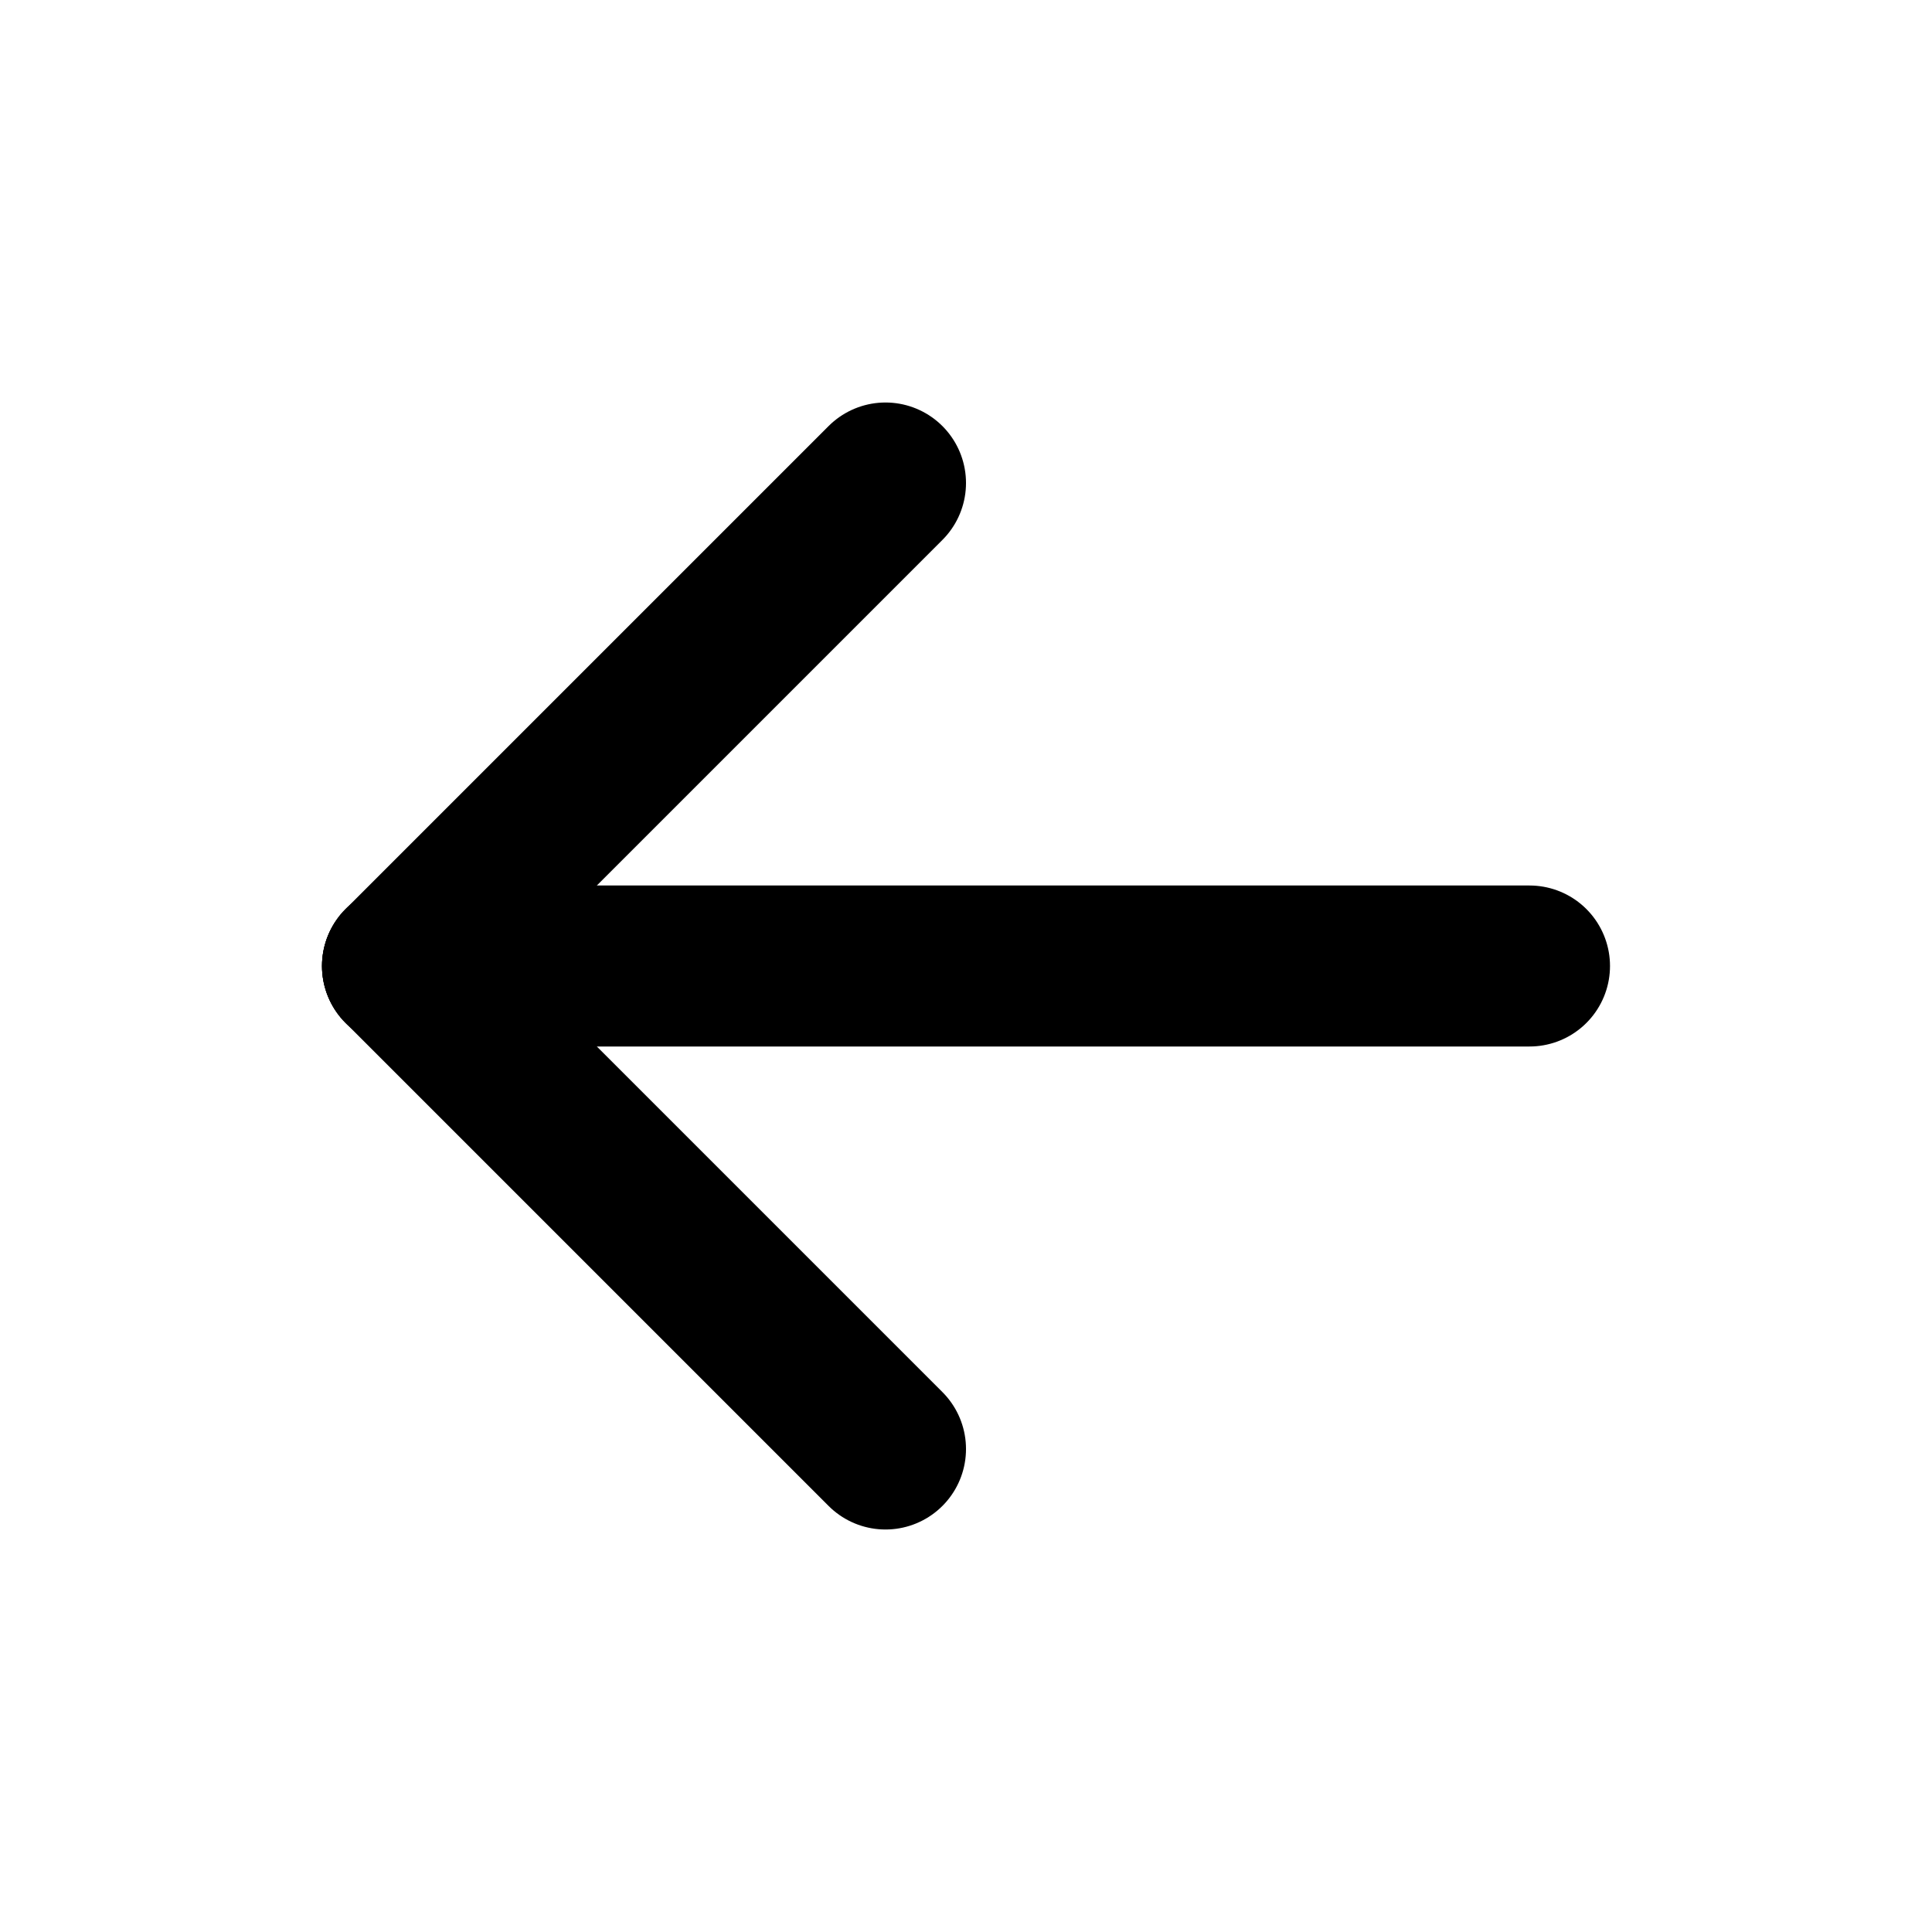
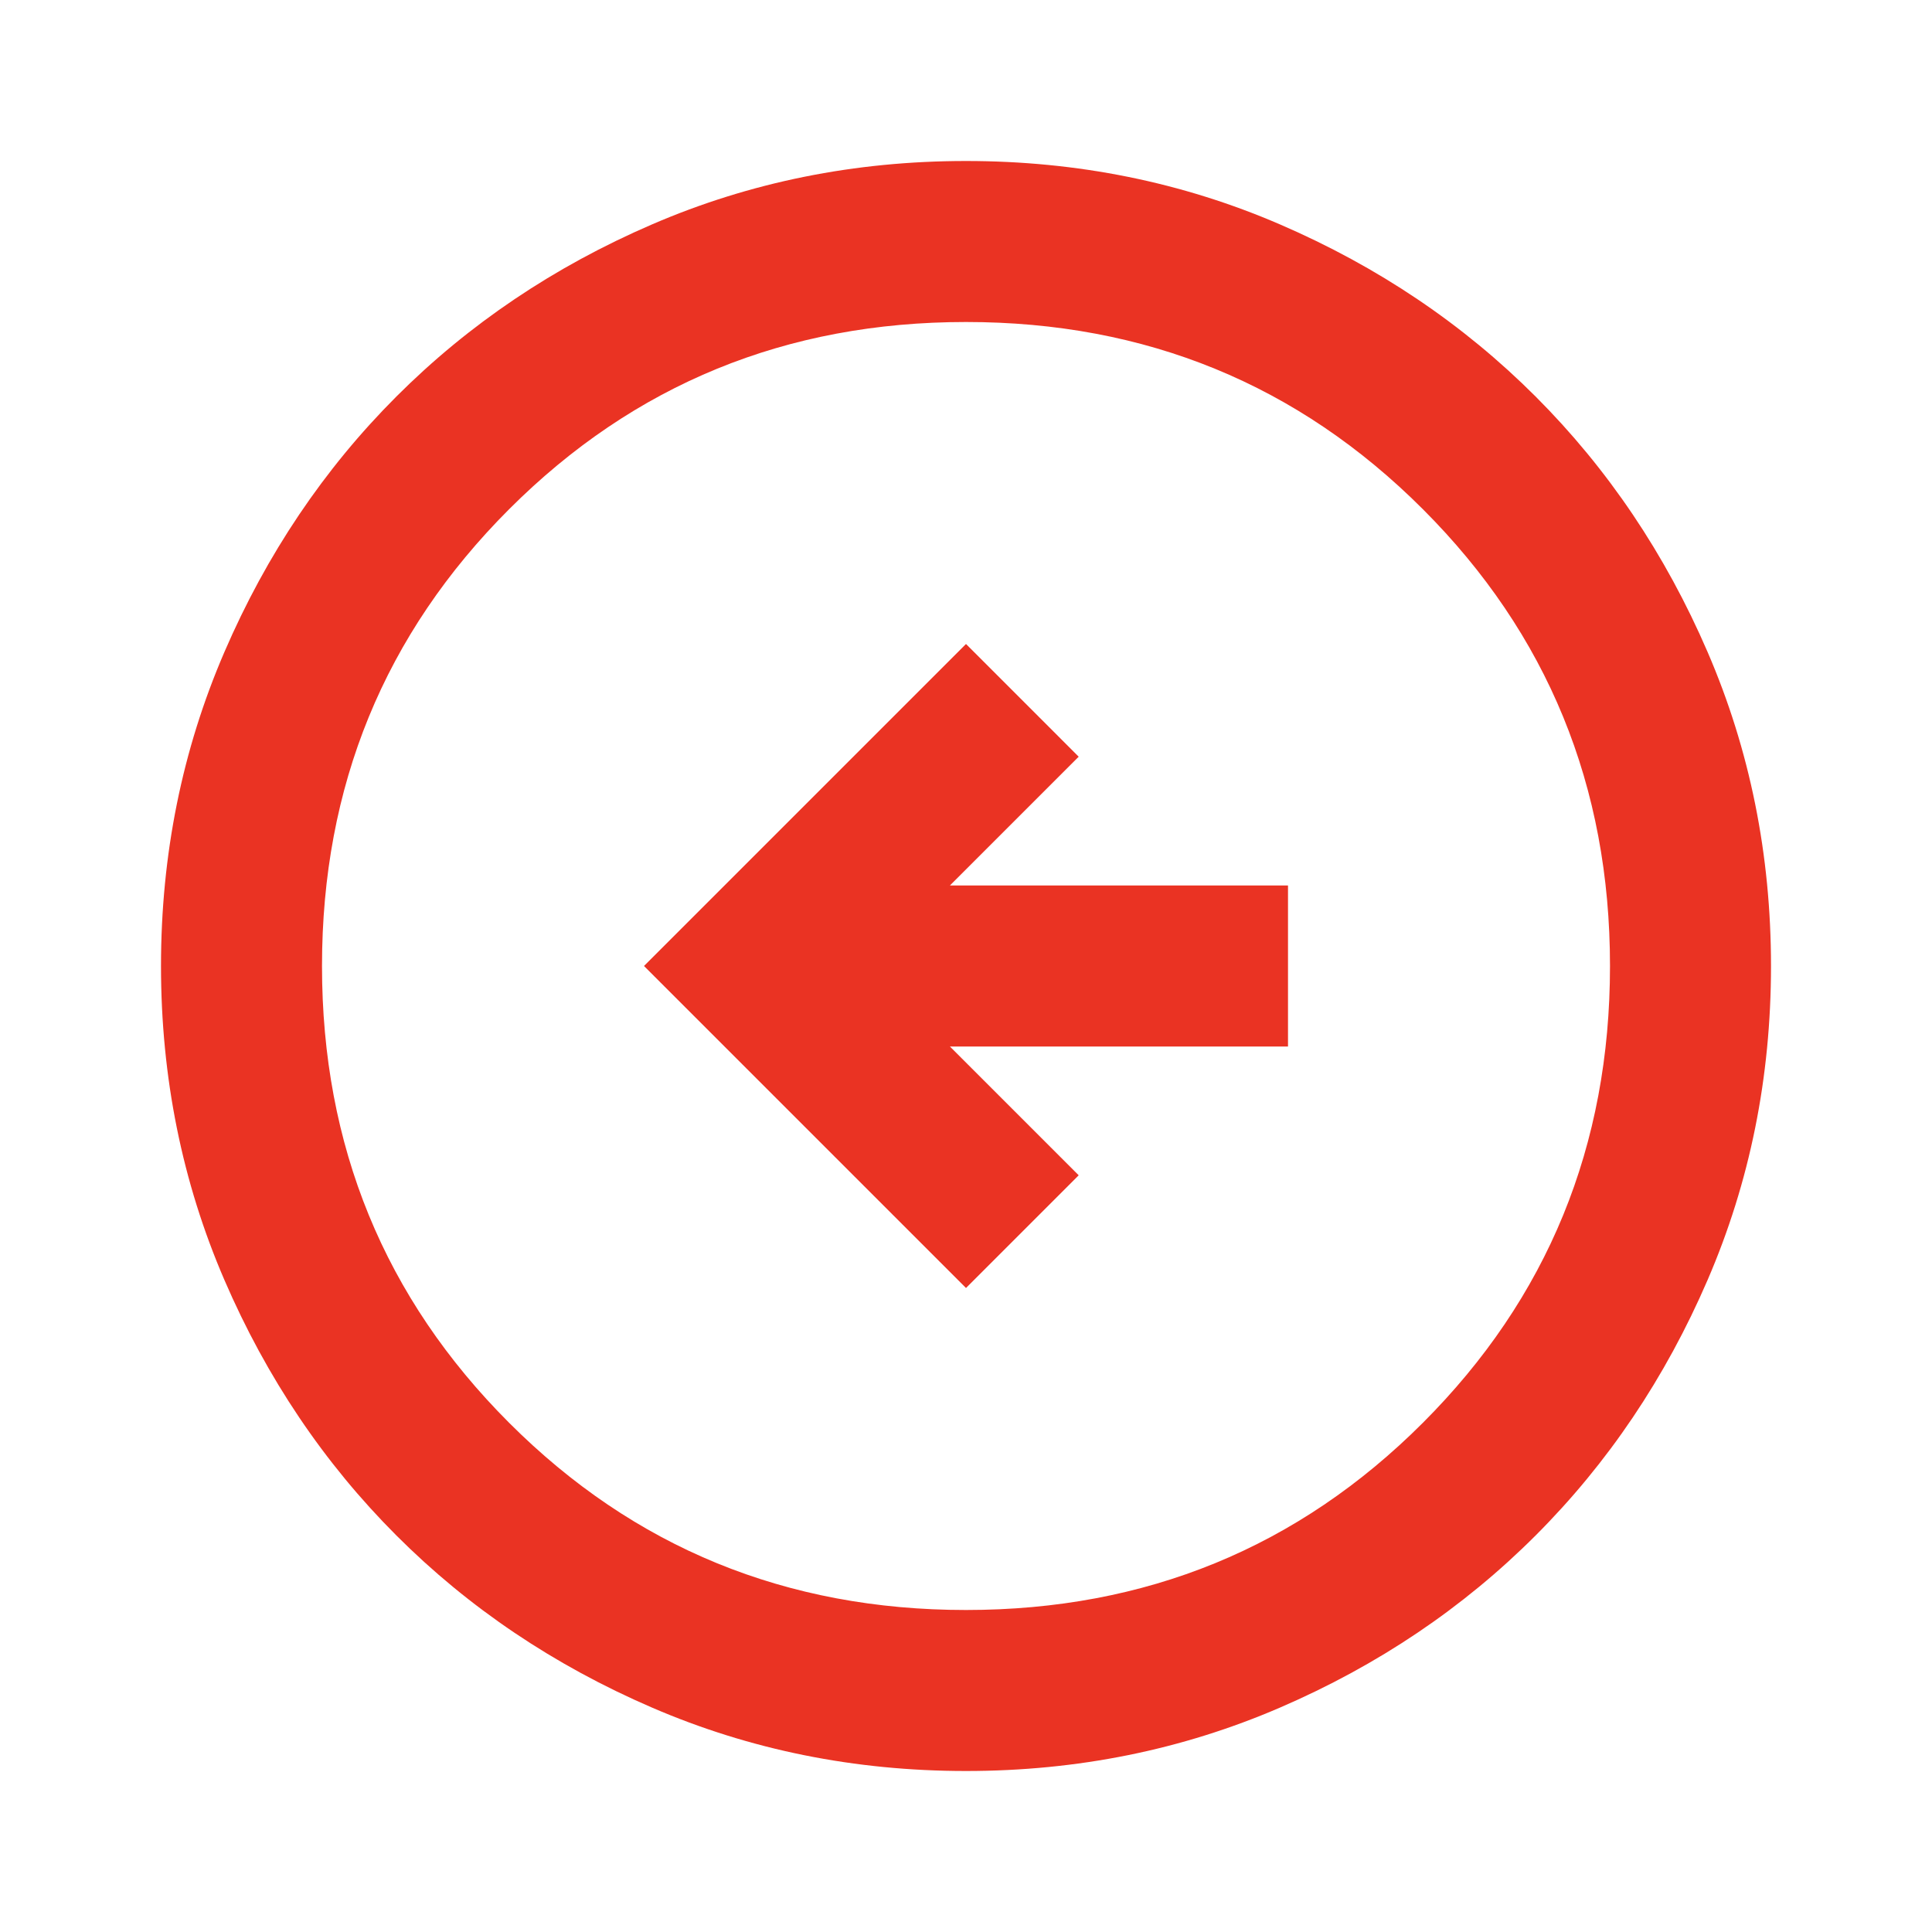
- <svg xmlns="http://www.w3.org/2000/svg" width="24" height="24" viewBox="0 0 24 24" fill="none" stroke="currentColor" stroke-width="2" stroke-linecap="round" stroke-linejoin="round" class="icon icon-tabler icons-tabler-outline icon-tabler-arrow-left">
-   <path stroke="none" d="M0 0h24v24H0z" fill="none" />
-   <path d="M5 12l14 0" />
-   <path d="M5 12l6 6" />
-   <path d="M5 12l6 -6" />
+ <svg xmlns="http://www.w3.org/2000/svg" height="24px" viewBox="0 -960 960 960" width="24px" fill="#EA3323">
+   <path d="m480-320 56-56-64-64h168v-80H472l64-64-56-56-160 160 160 160Zm0 240q-83 0-156-31.5T197-197q-54-54-85.5-127T80-480q0-83 31.5-156T197-763q54-54 127-85.5T480-880q83 0 156 31.5T763-763q54 54 85.5 127T880-480q0 83-31.5 156T763-197q-54 54-127 85.5T480-80Zm0-80q134 0 227-93t93-227q0-134-93-227t-227-93q-134 0-227 93t-93 227q0 134 93 227t227 93Zm0-320Z" />
</svg>
